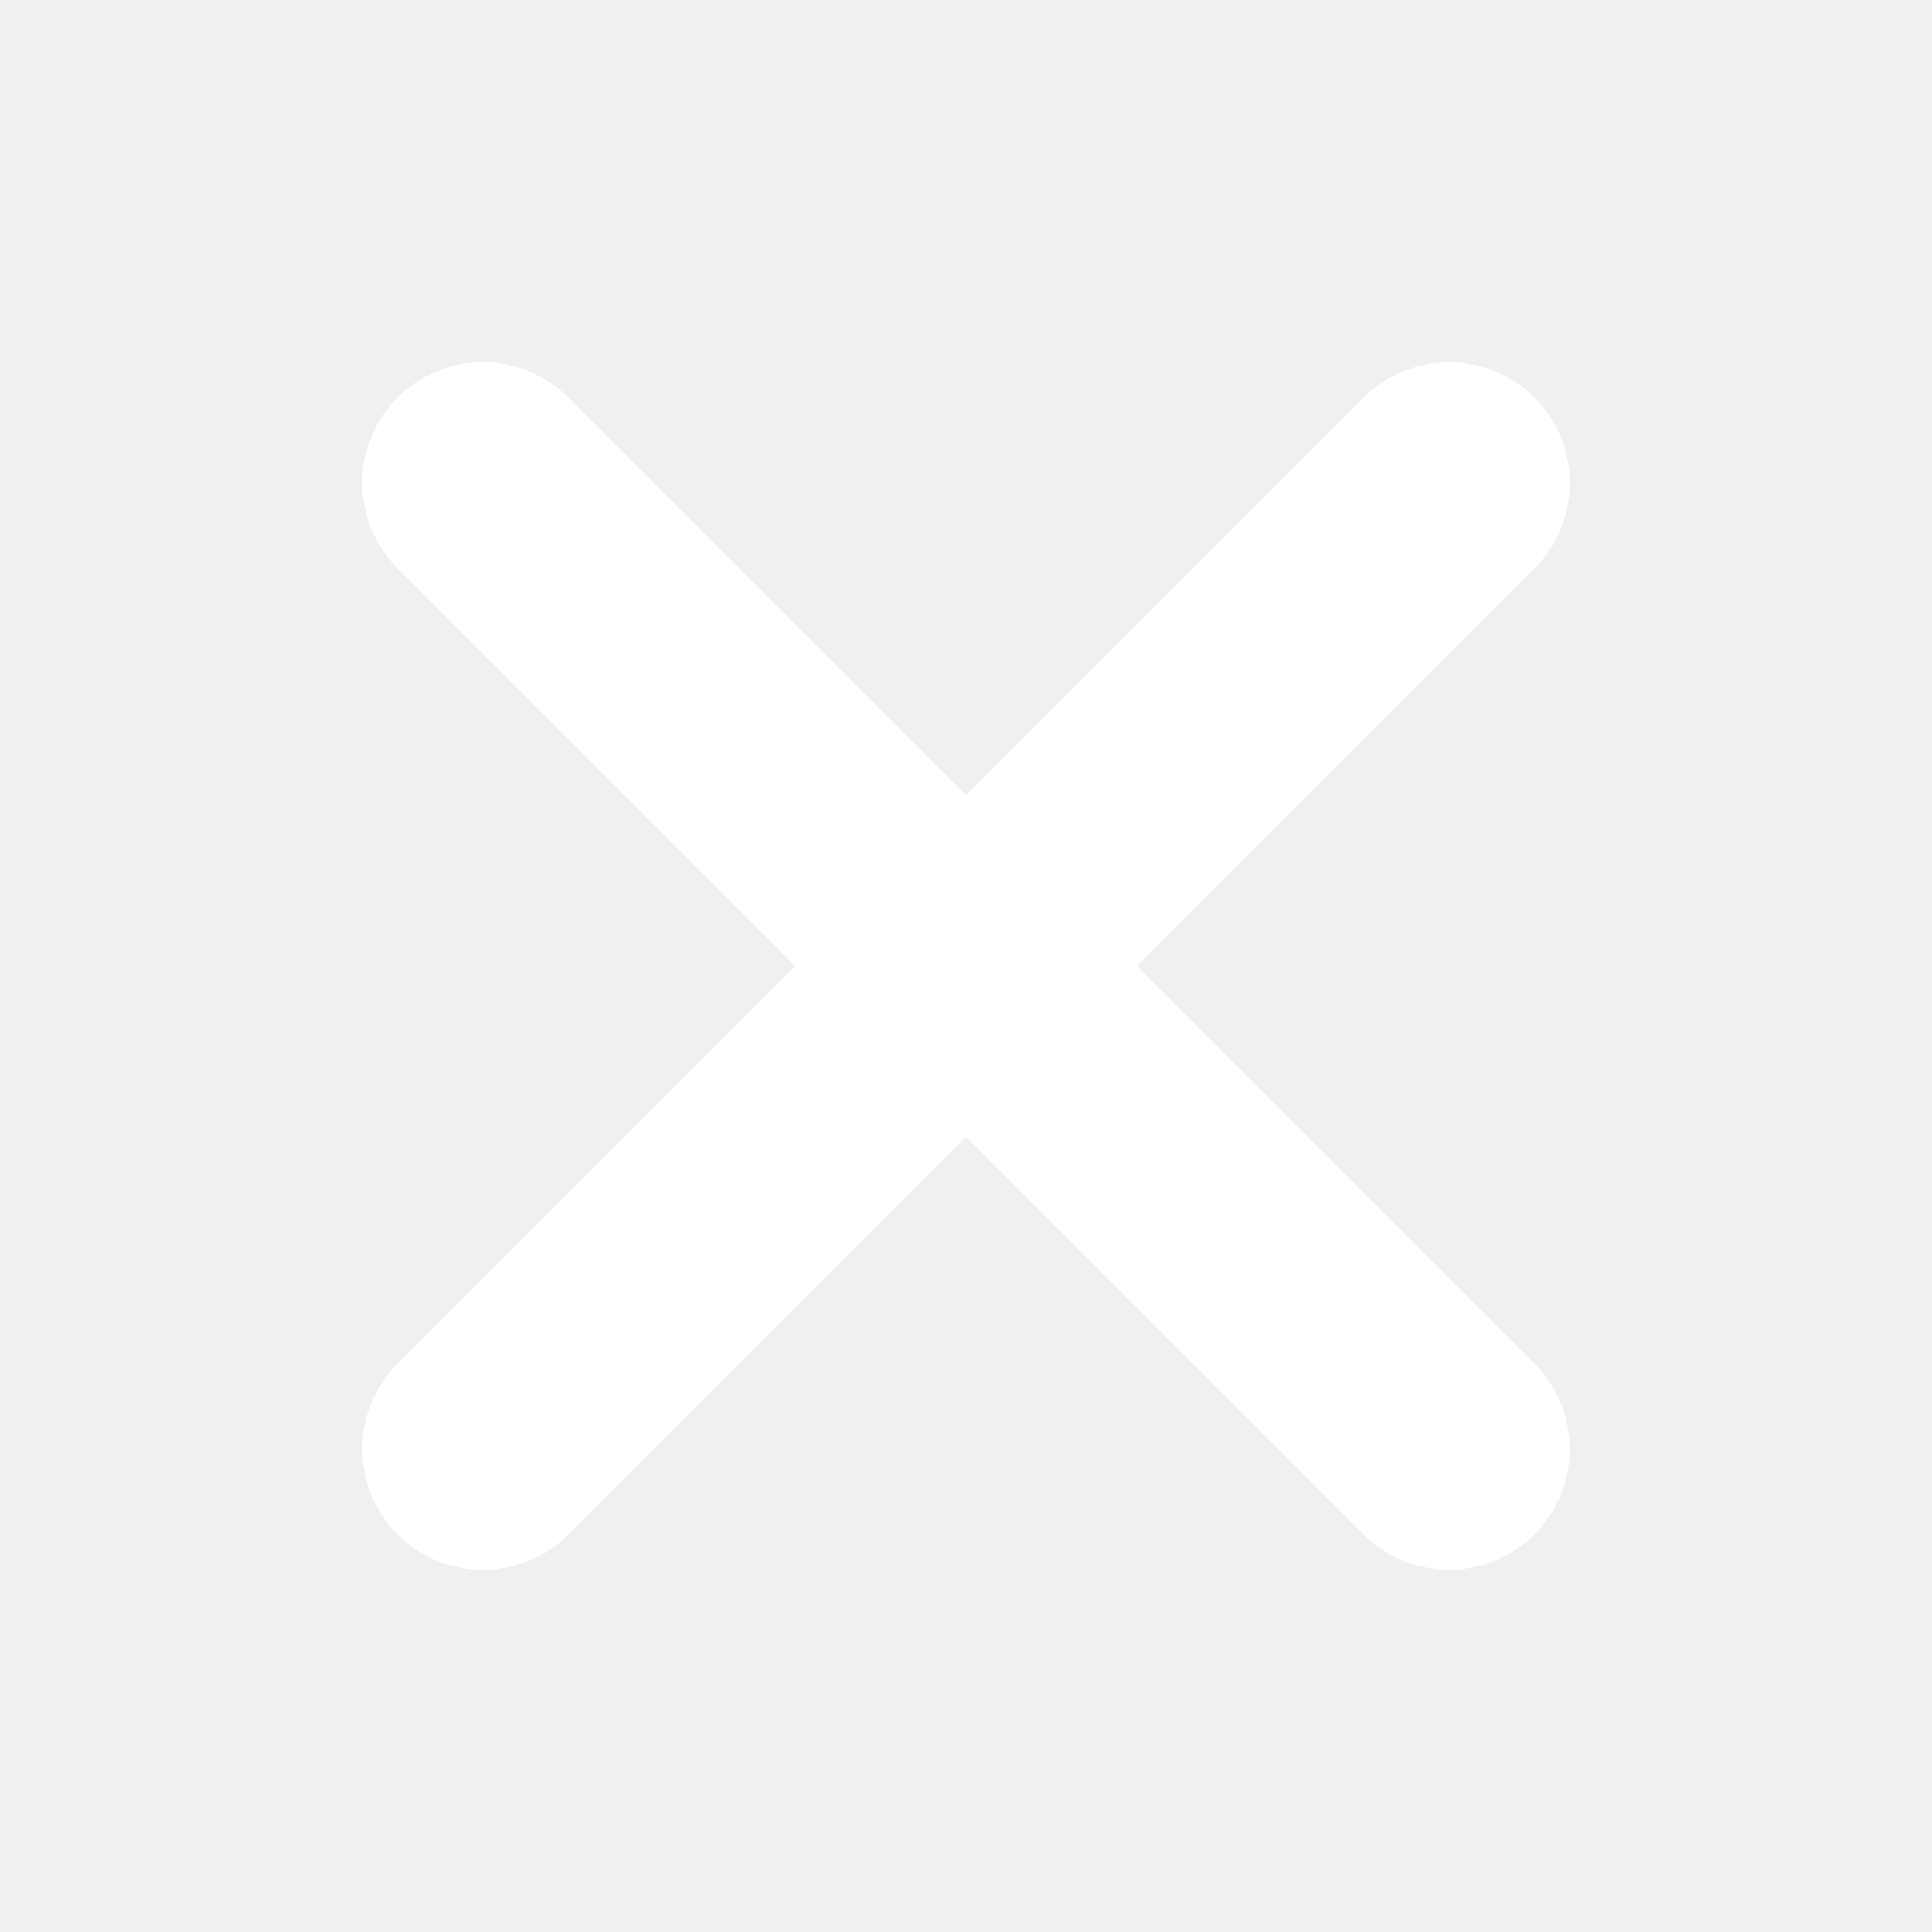
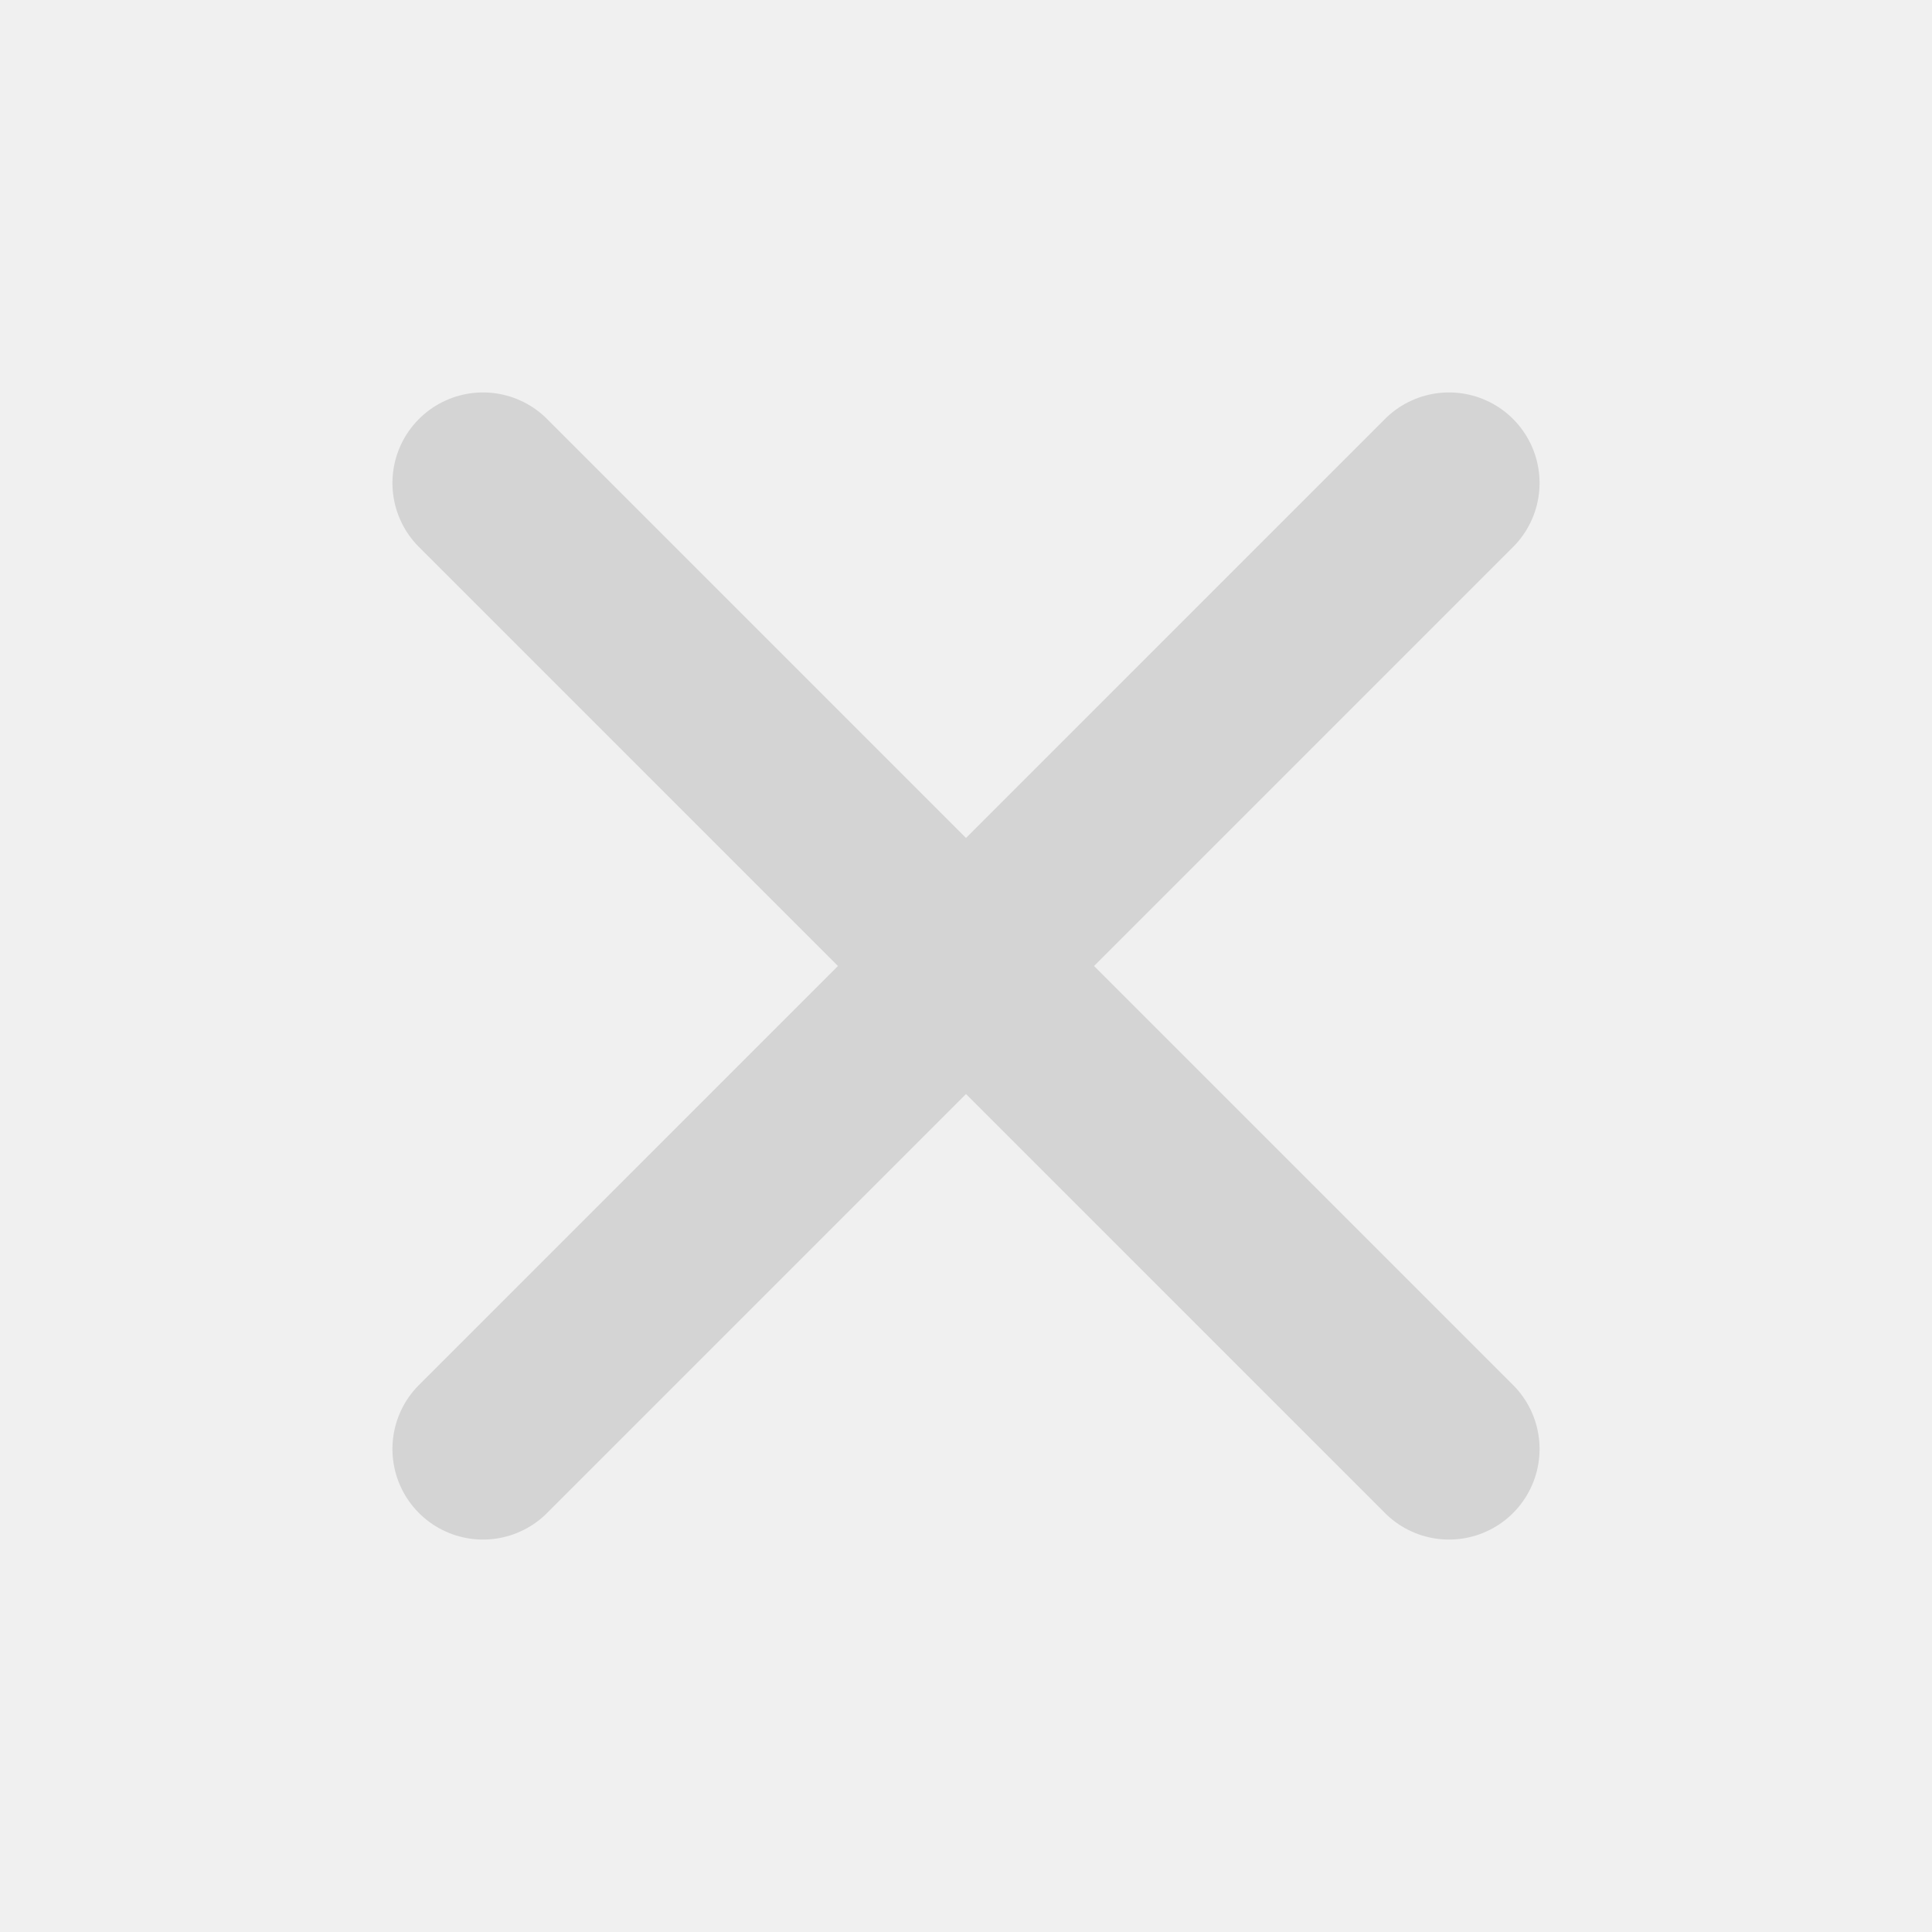
- <svg xmlns="http://www.w3.org/2000/svg" width="24" height="24" viewBox="0 0 24 24" fill="none" stroke="#ffffff" stroke-width="3" stroke-linecap="round" stroke-linejoin="round" class="lucide lucide-x-icon lucide-x">
-   <path d="M18 6 6 18" />
-   <path d="m6 6 12 12" />
+ <svg xmlns="http://www.w3.org/2000/svg" width="16" height="16" viewBox="0 0 16 16" fill="none">
+   <path d="M4 4L12 12M12 4L4 12" stroke="#d4d4d4" stroke-width="1.5" stroke-linecap="round" stroke-linejoin="round" />
</svg>
